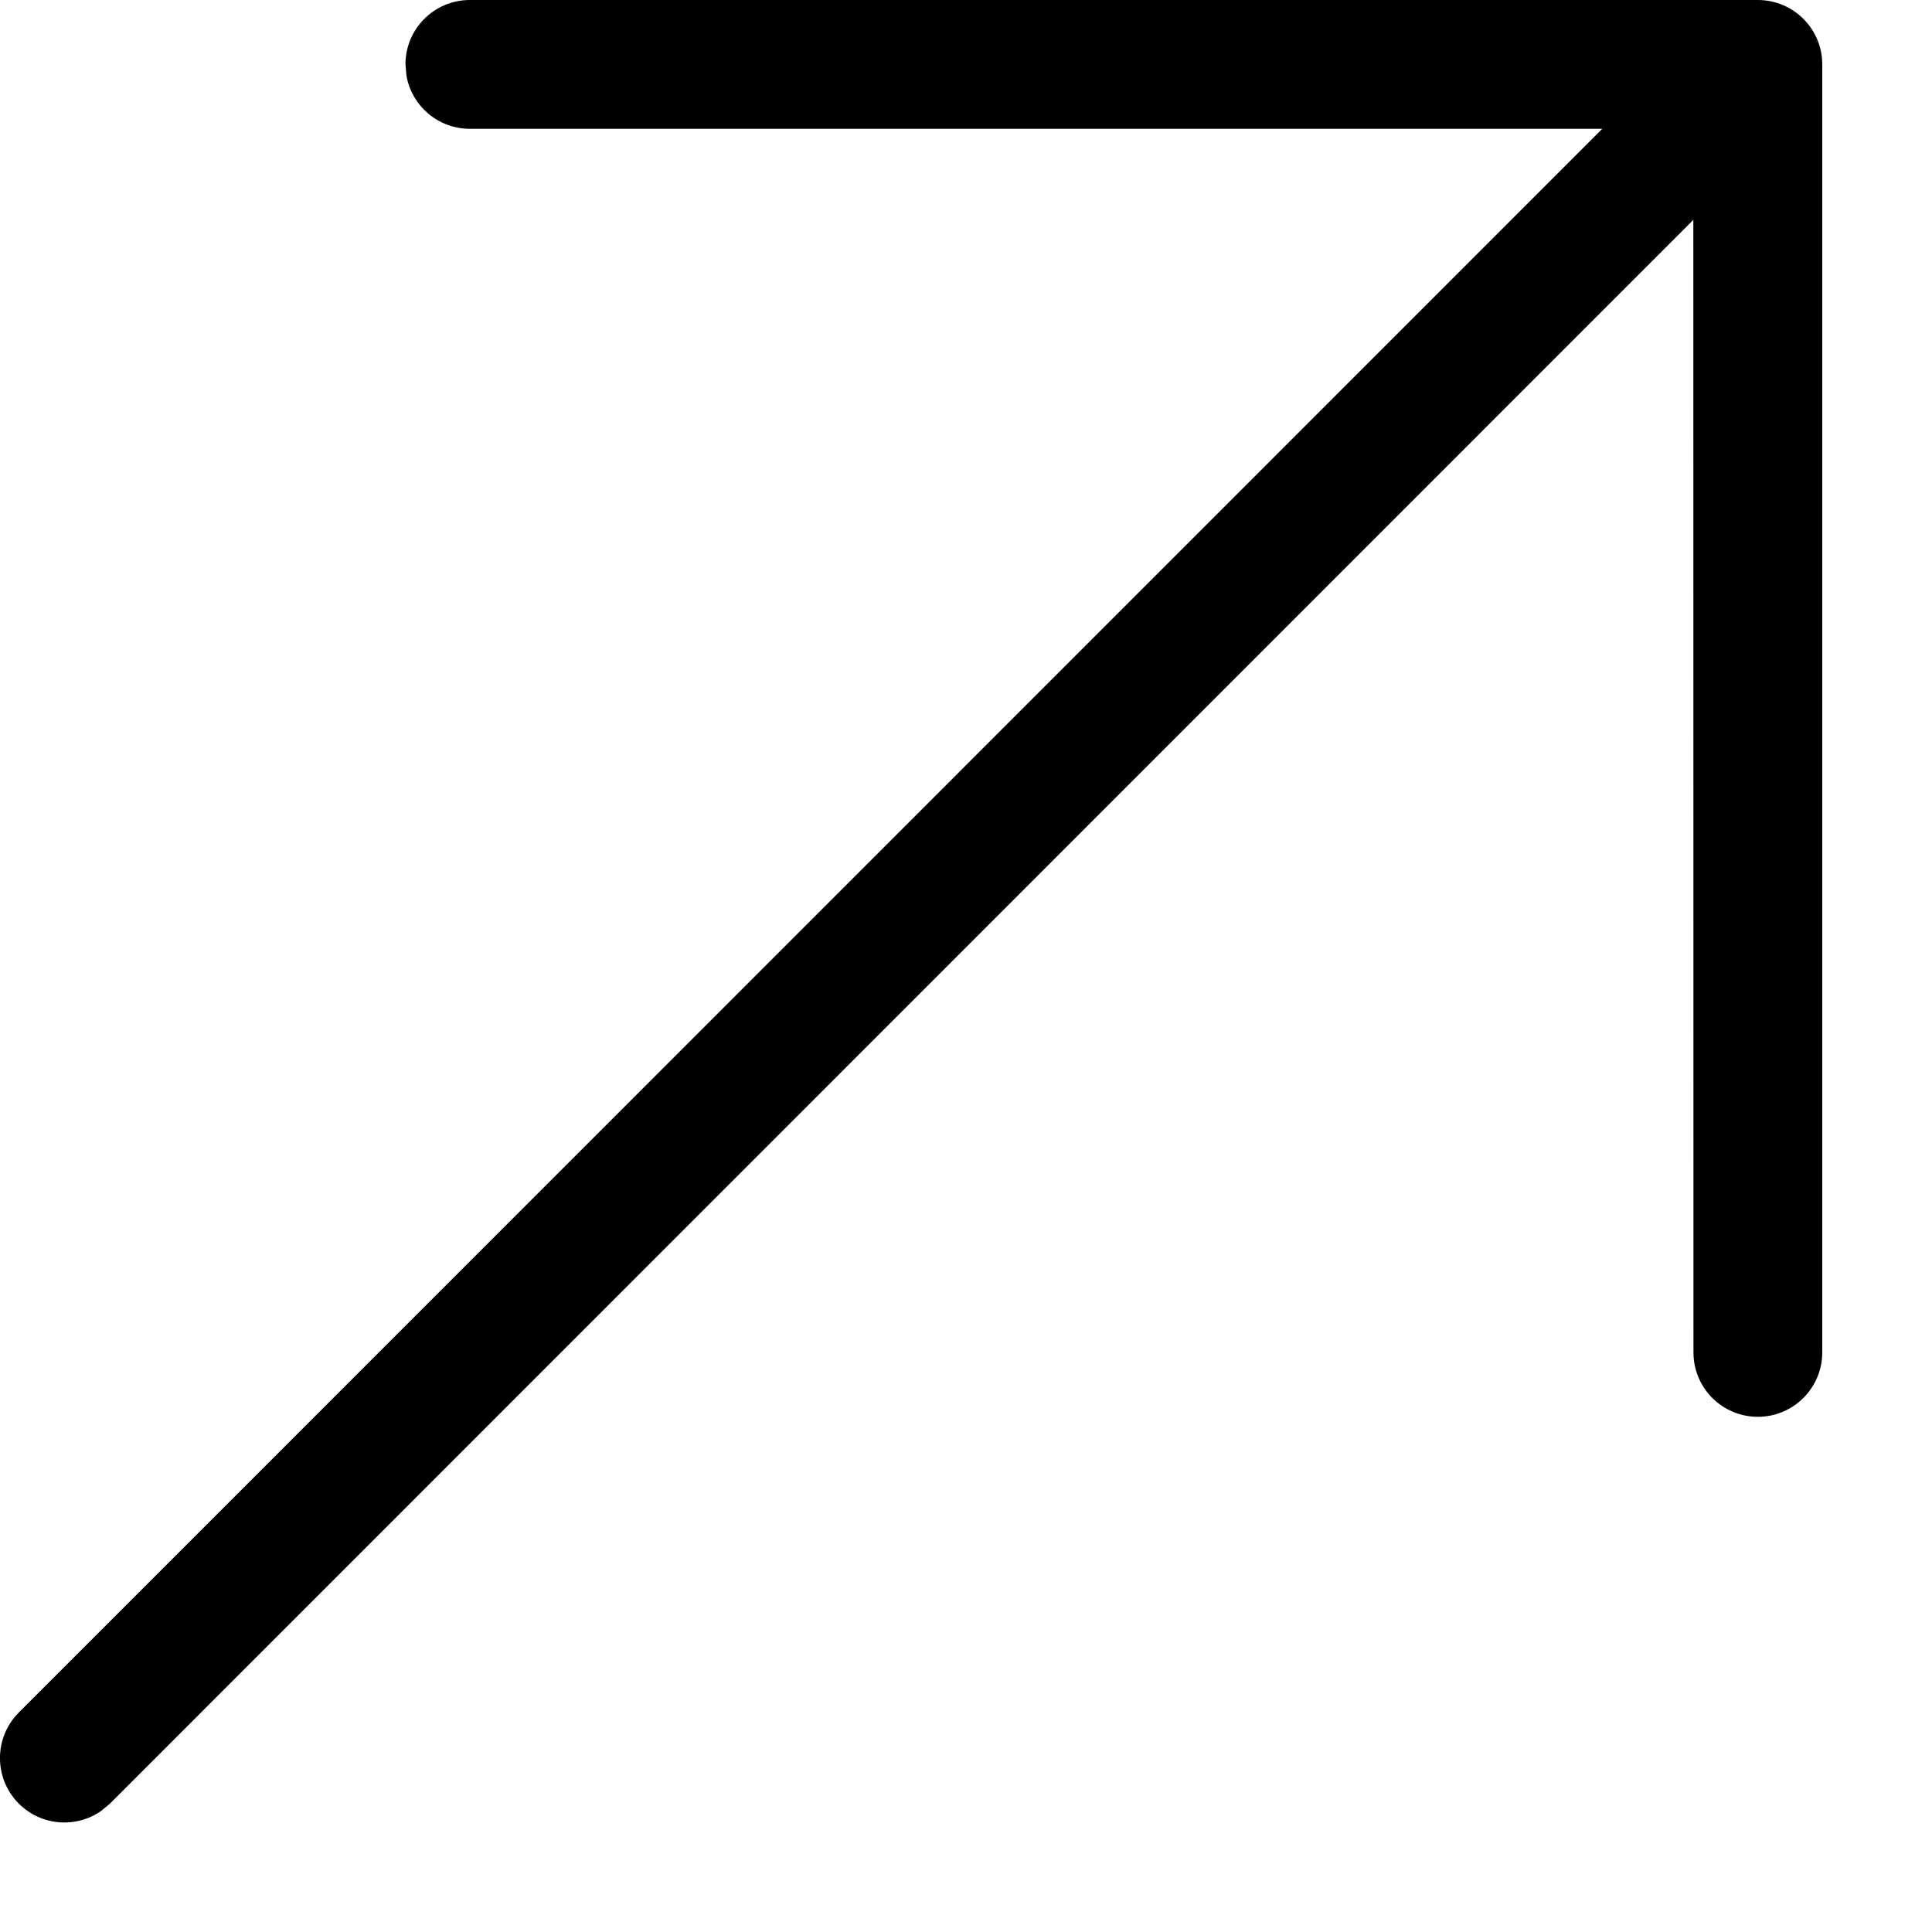
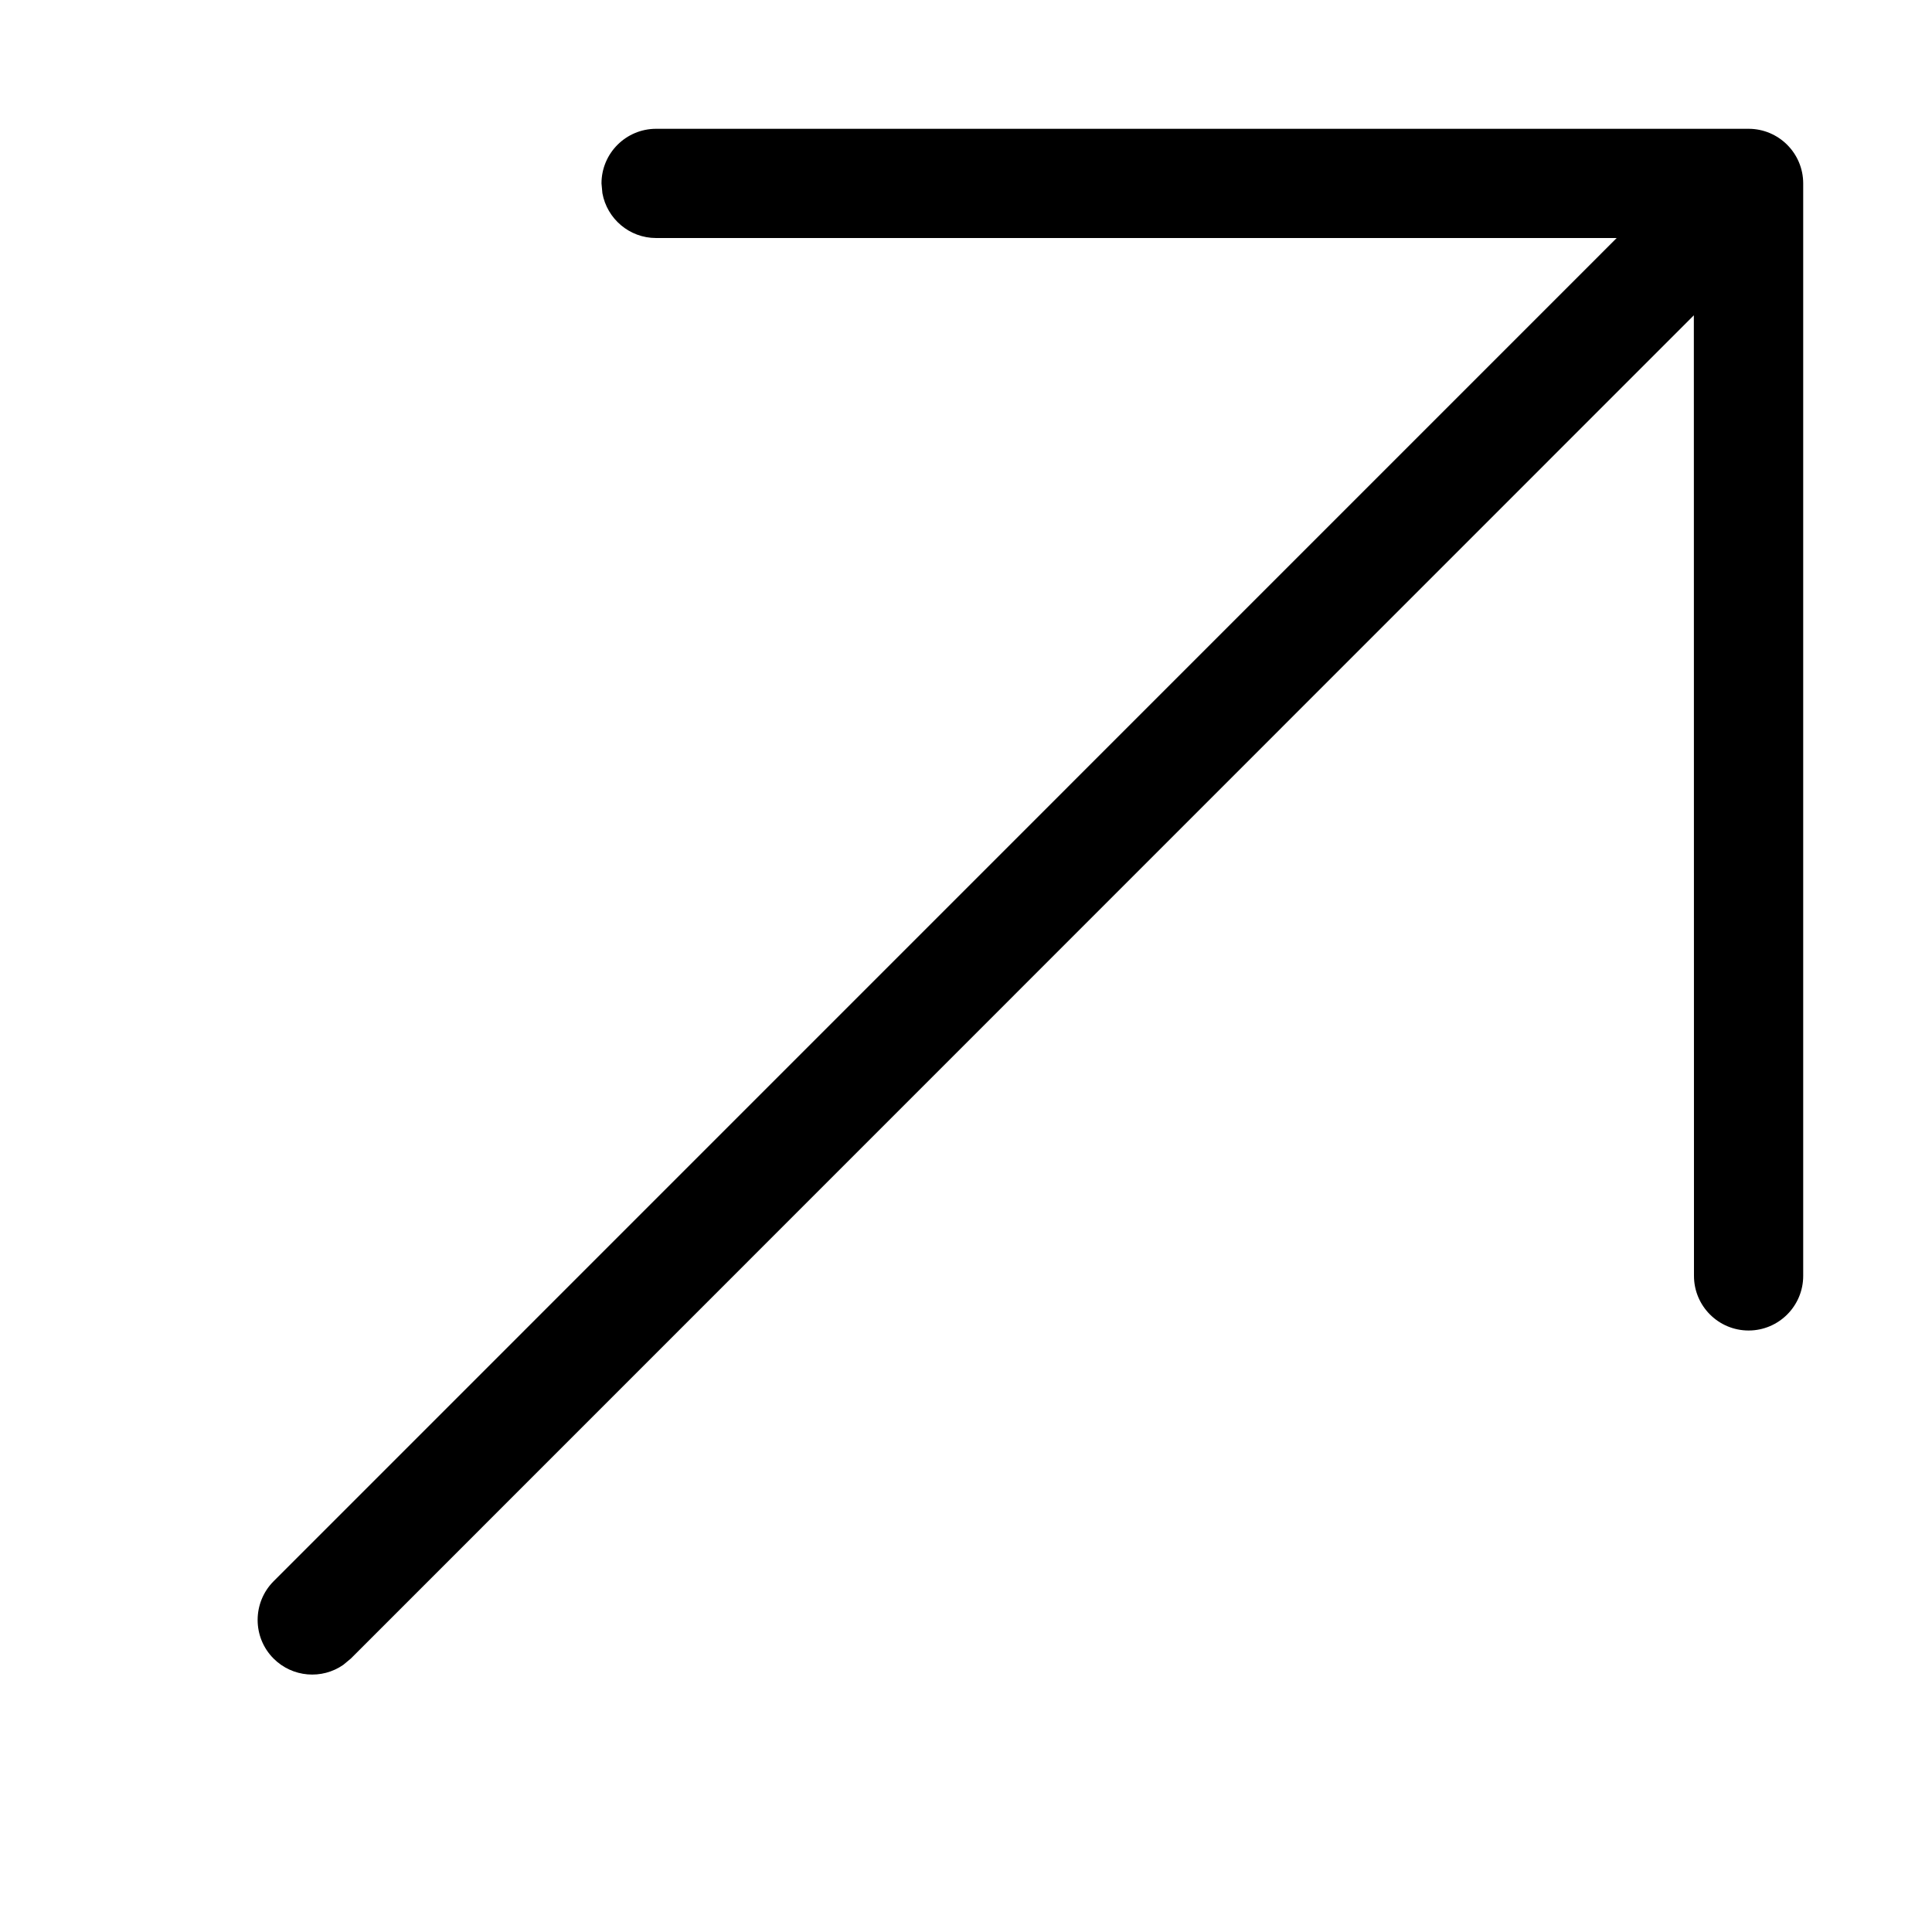
<svg xmlns="http://www.w3.org/2000/svg" width="15" height="15" viewBox="0 0 15 15" fill="none">
-   <path fill-rule="evenodd" clip-rule="evenodd" d="M13.648 0C13.924 0 14.148 0.224 14.148 0.5V10.5C14.148 10.776 13.924 11 13.648 11C13.371 11 13.148 10.776 13.148 10.5L13.147 1.707L0.854 14.003L0.784 14.061C0.589 14.196 0.32 14.177 0.146 14.003C-0.049 13.808 -0.049 13.491 0.146 13.296L12.44 1H3.648C3.402 1 3.198 0.823 3.156 0.59L3.148 0.5C3.148 0.224 3.371 0 3.648 0H13.648Z" fill="black" />
+   <path fill-rule="evenodd" clip-rule="evenodd" d="M13.576 1C13.81 1 14 1.19 14 1.424V9.906C14 10.14 13.81 10.33 13.576 10.33C13.342 10.33 13.152 10.14 13.152 9.906L13.151 2.448L2.724 12.877L2.665 12.926C2.5 13.041 2.271 13.024 2.124 12.877C1.959 12.712 1.959 12.443 2.124 12.277L12.552 1.848H5.094C4.886 1.848 4.713 1.698 4.677 1.5L4.67 1.424C4.67 1.19 4.86 1 5.094 1H13.576Z" fill="black" />
</svg>
